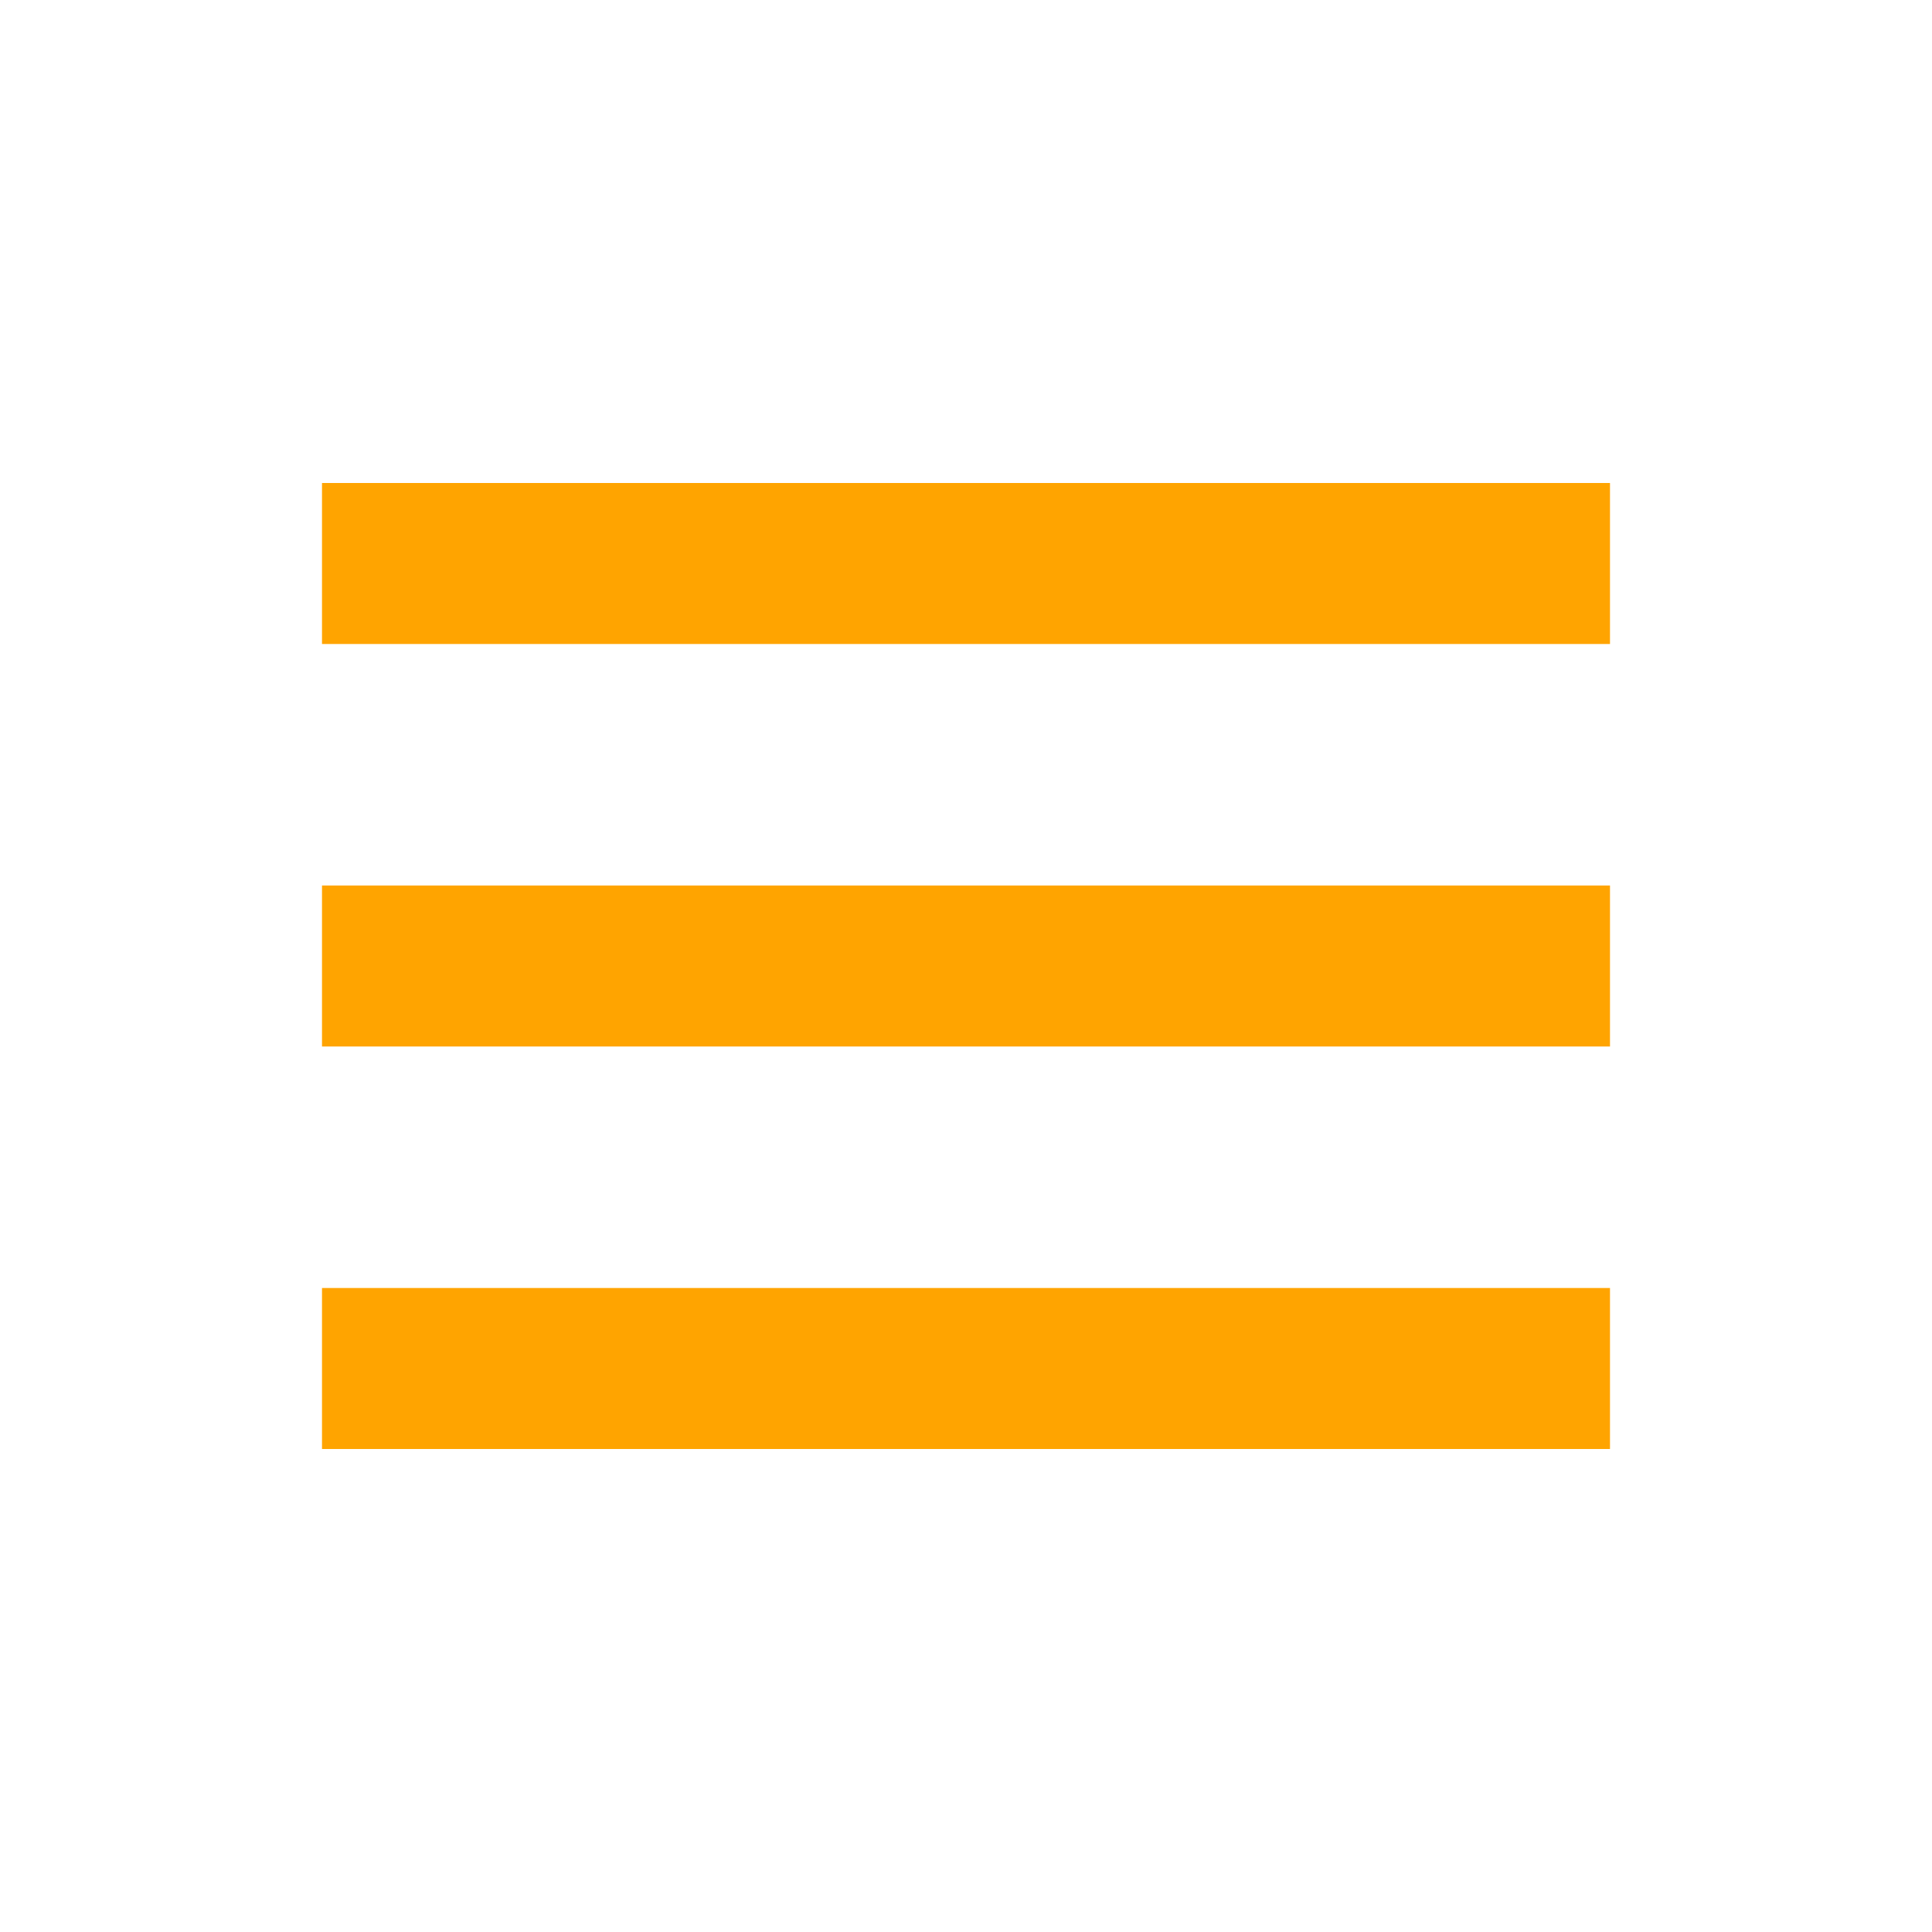
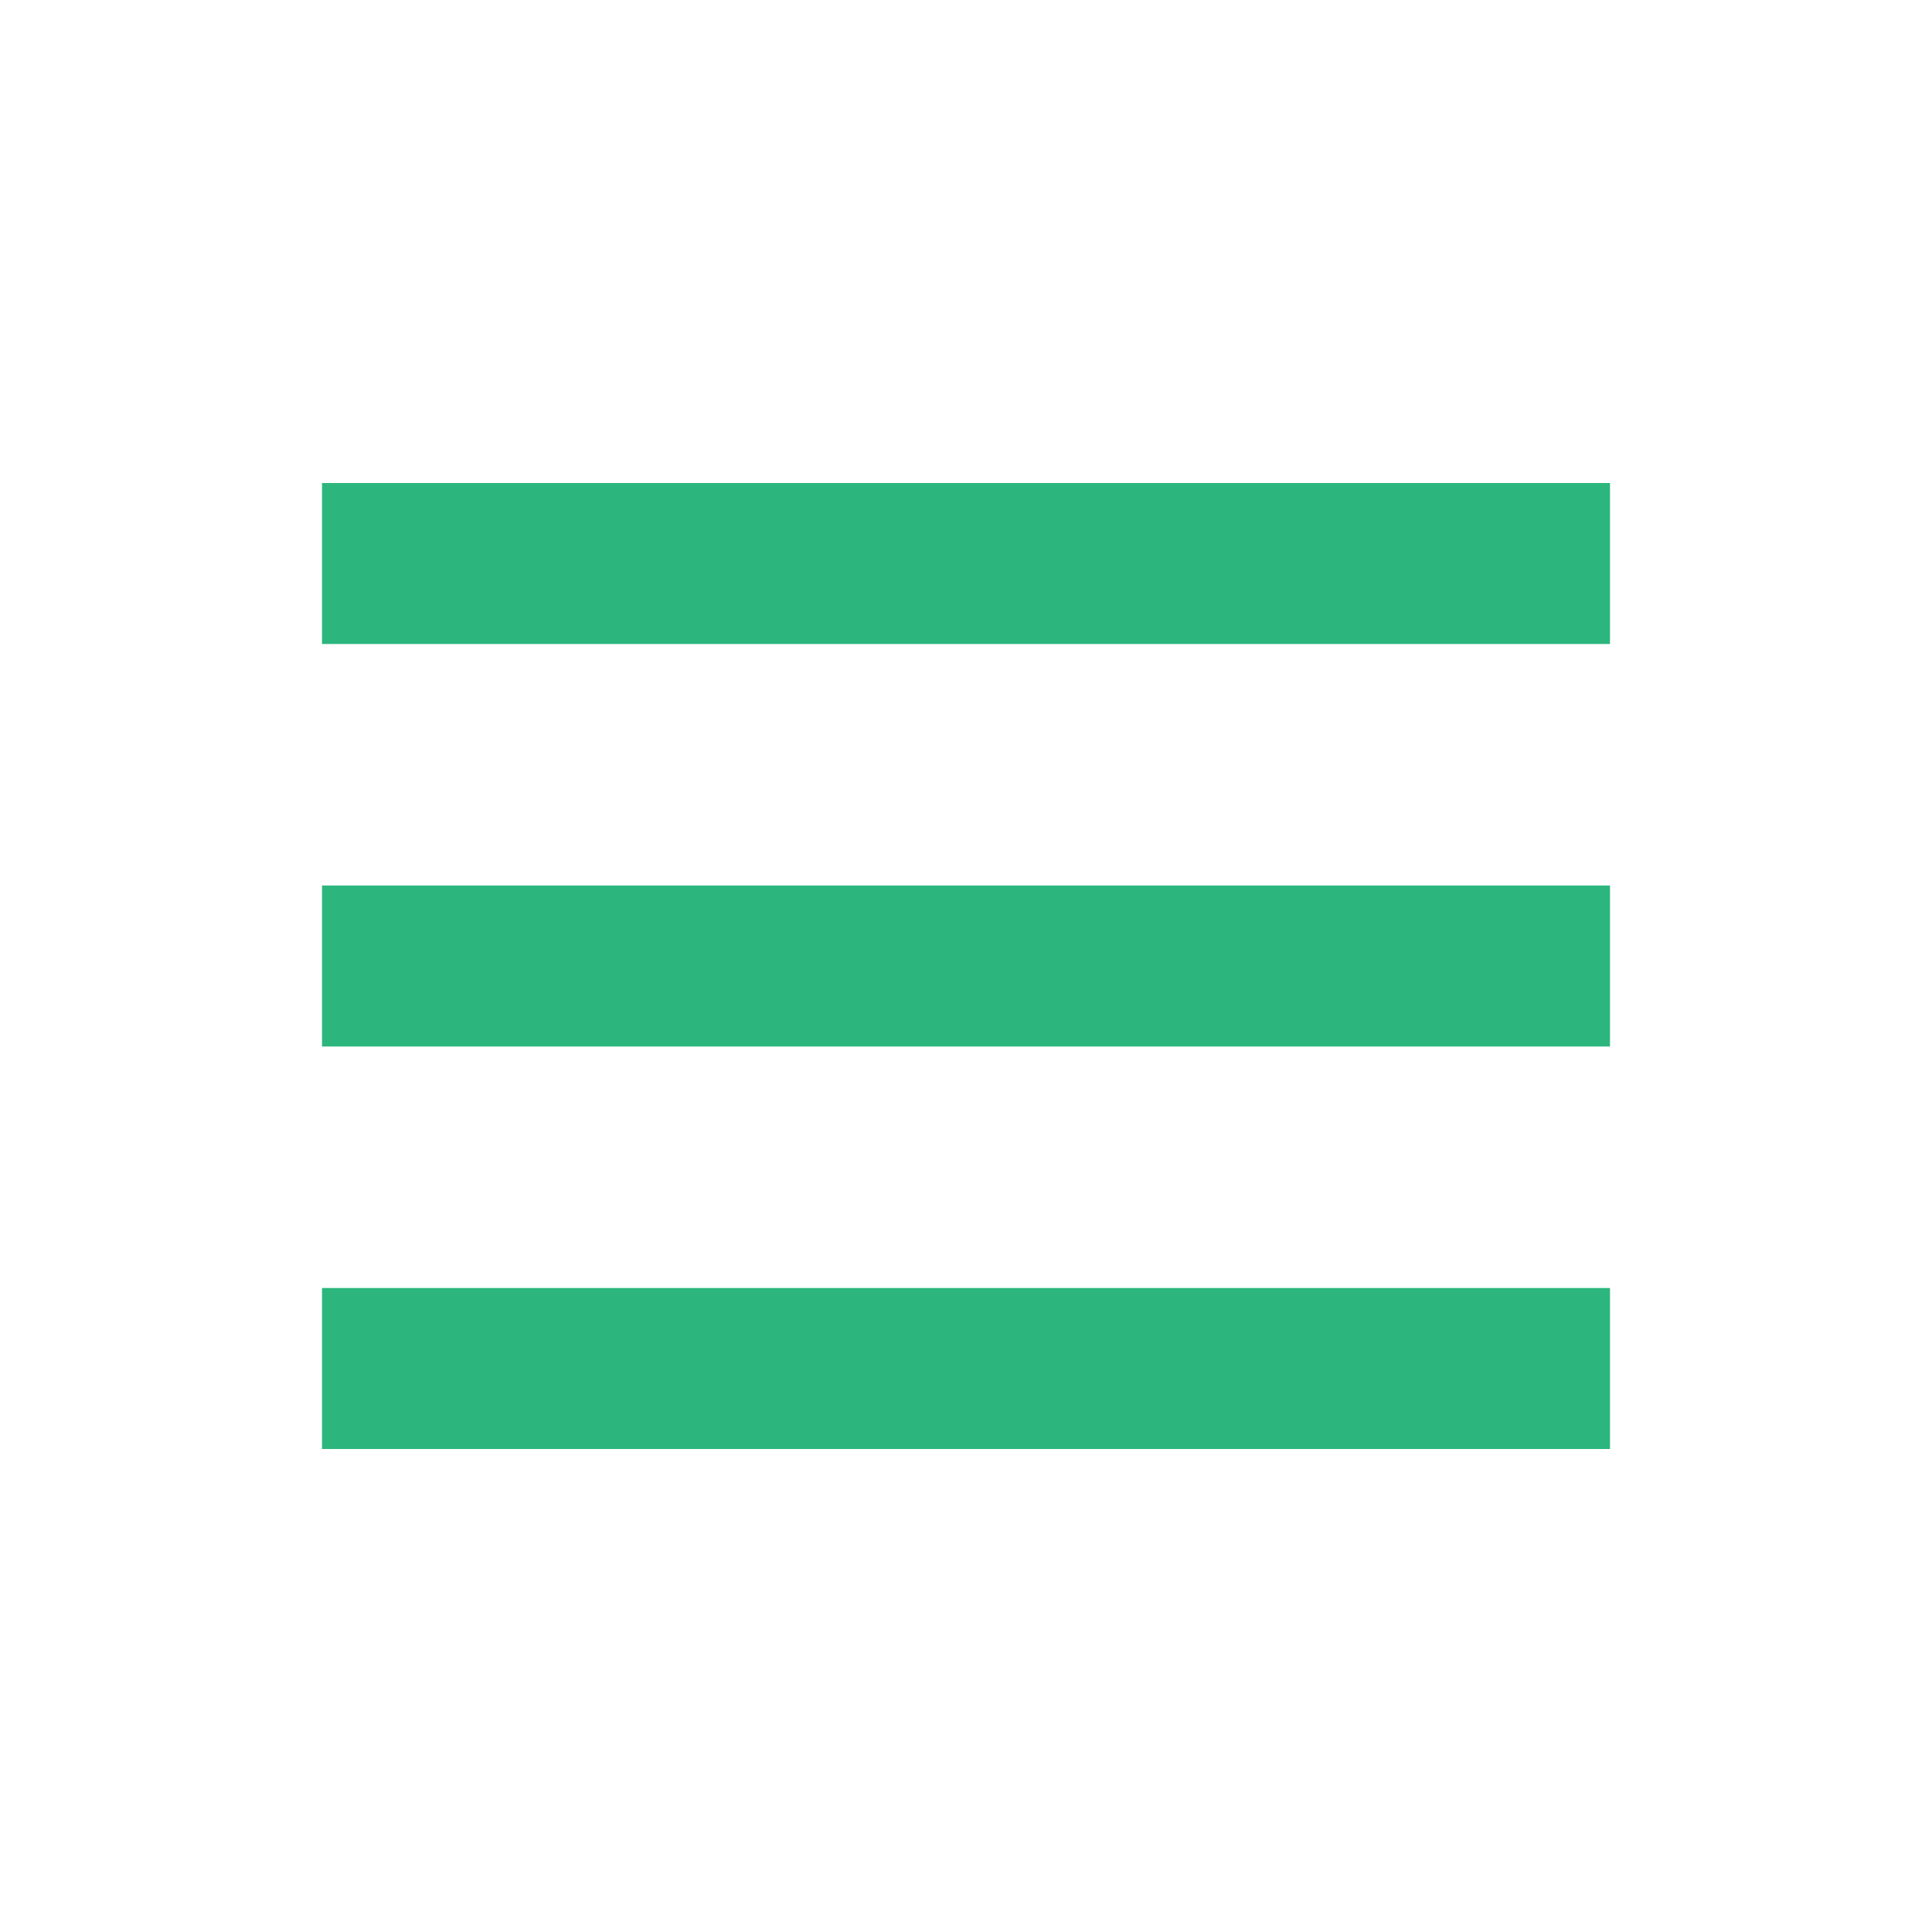
- <svg xmlns="http://www.w3.org/2000/svg" width="24" height="24" viewBox="0 0 24 24" style="fill: rgba(255, 164, 0, 1);transform: ;msFilter:;">
+ <svg xmlns="http://www.w3.org/2000/svg" width="24" height="24" viewBox="0 0 24 24" style="fill: rgba(44, 182, 125, 1);transform: ;msFilter:;">
  <path d="M4 6h16v2H4zm0 5h16v2H4zm0 5h16v2H4z" />
</svg>
